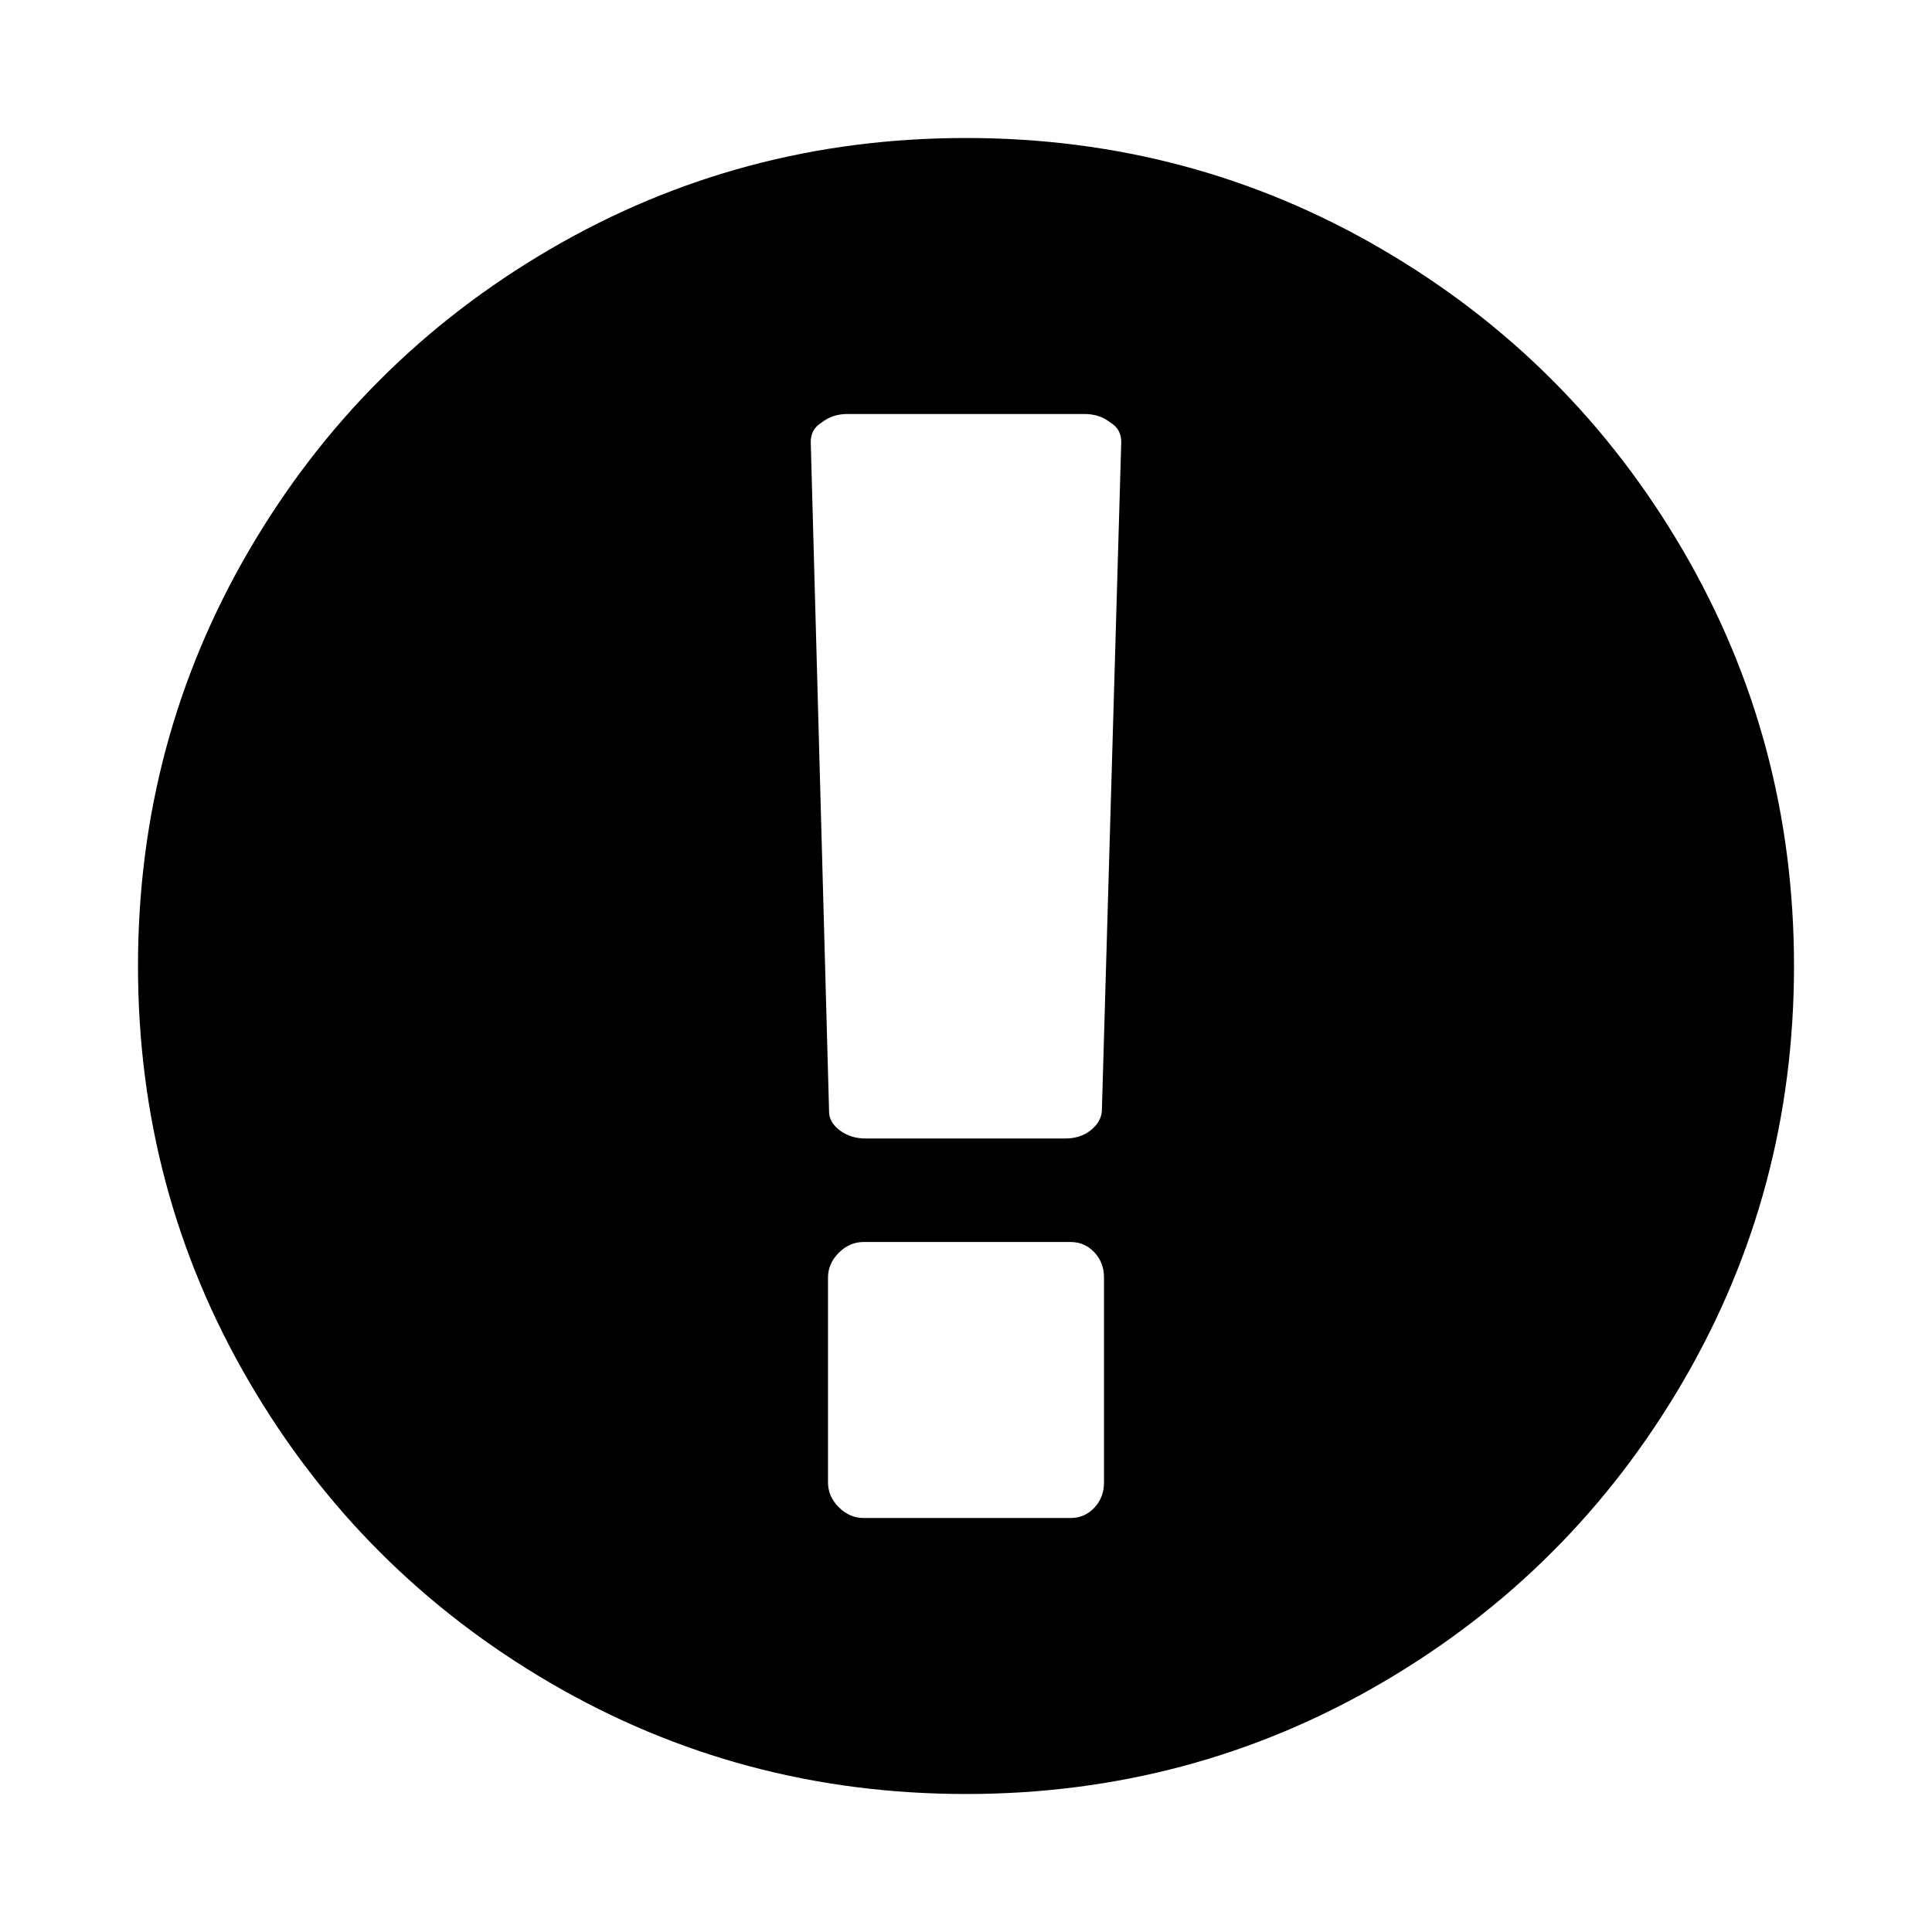
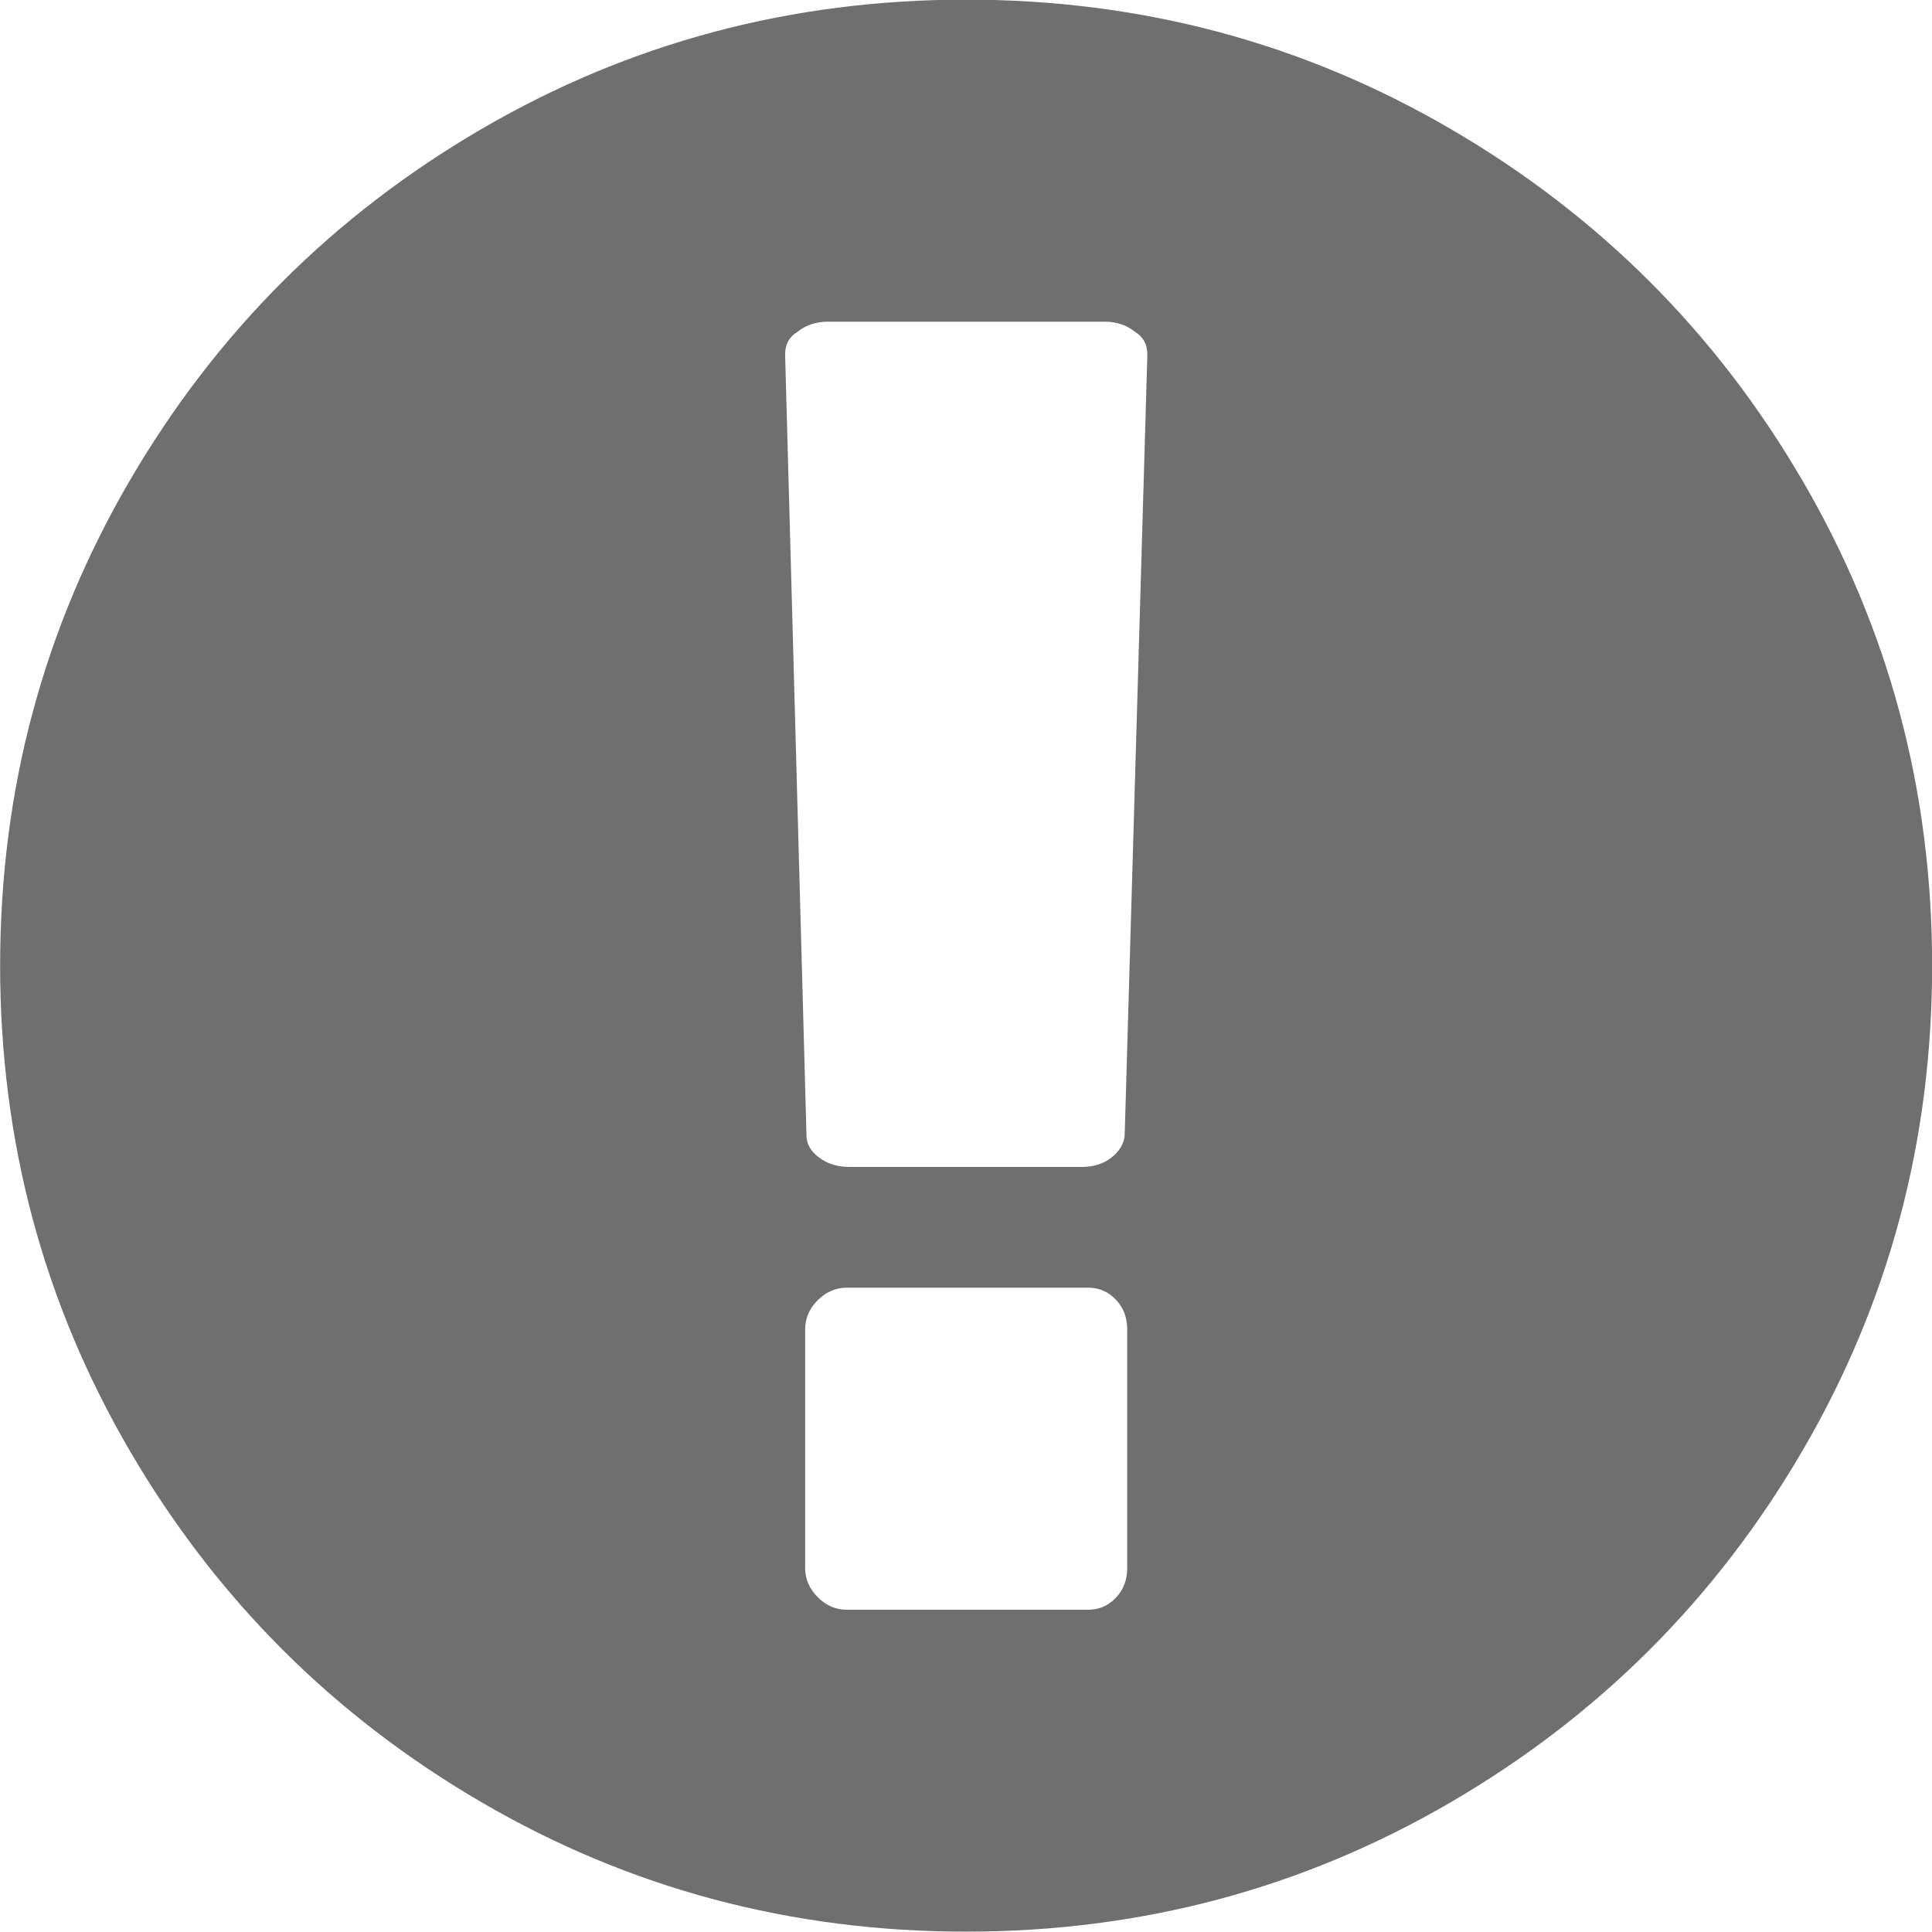
- <svg xmlns="http://www.w3.org/2000/svg" width="1792" height="1792" viewBox="0 0 1792 1792">
-   <path d="M896 128q209 0 385.5 103t279.5 279.5 103 385.5-103 385.5-279.5 279.5-385.5 103-385.5-103-279.5-279.5-103-385.5 103-385.5 279.5-279.5 385.5-103zm128 1247v-190q0-14-9-23.5t-22-9.5h-192q-13 0-23 10t-10 23v190q0 13 10 23t23 10h192q13 0 22-9.5t9-23.5zm-2-344l18-621q0-12-10-18-10-8-24-8h-220q-14 0-24 8-10 6-10 18l17 621q0 10 10 17.5t24 7.5h185q14 0 23.5-7.5t10.5-17.5z" />
+ <svg xmlns="http://www.w3.org/2000/svg" width="16" height="16" viewBox="0 0 16 16" version="1.1" id="svg4405">
+   <defs id="defs4409" />
+   <path d="m 8.001,-0.003 q 2.177,0 4.016,1.073 1.839,1.073 2.911,2.911 1.073,1.839 1.073,4.016 0,2.177 -1.073,4.016 -1.073,1.839 -2.911,2.911 -1.839,1.073 -4.016,1.073 -2.177,0 -4.016,-1.073 -1.839,-1.073 -2.911,-2.911 -1.073,-1.839 -1.073,-4.016 0,-2.177 1.073,-4.016 1.073,-1.839 2.911,-2.911 1.839,-1.073 4.016,-1.073 z M 9.335,12.987 v -1.979 q 0,-0.146 -0.094,-0.245 -0.094,-0.099 -0.229,-0.099 H 7.012 q -0.135,0 -0.24,0.104 -0.104,0.104 -0.104,0.24 v 1.979 q 0,0.135 0.104,0.24 0.104,0.104 0.24,0.104 h 2 q 0.135,0 0.229,-0.099 0.094,-0.099 0.094,-0.245 z m -0.021,-3.583 0.188,-6.469 q 0,-0.125 -0.104,-0.188 -0.104,-0.083 -0.25,-0.083 H 6.856 q -0.146,0 -0.25,0.083 -0.104,0.062 -0.104,0.188 l 0.177,6.469 q 0,0.104 0.104,0.182 0.104,0.078 0.25,0.078 h 1.927 q 0.146,0 0.245,-0.078 0.099,-0.078 0.109,-0.182 z" id="path4403" style="fill:#6f6f6f;fill-opacity:1;stroke-width:0.01" />
</svg>
